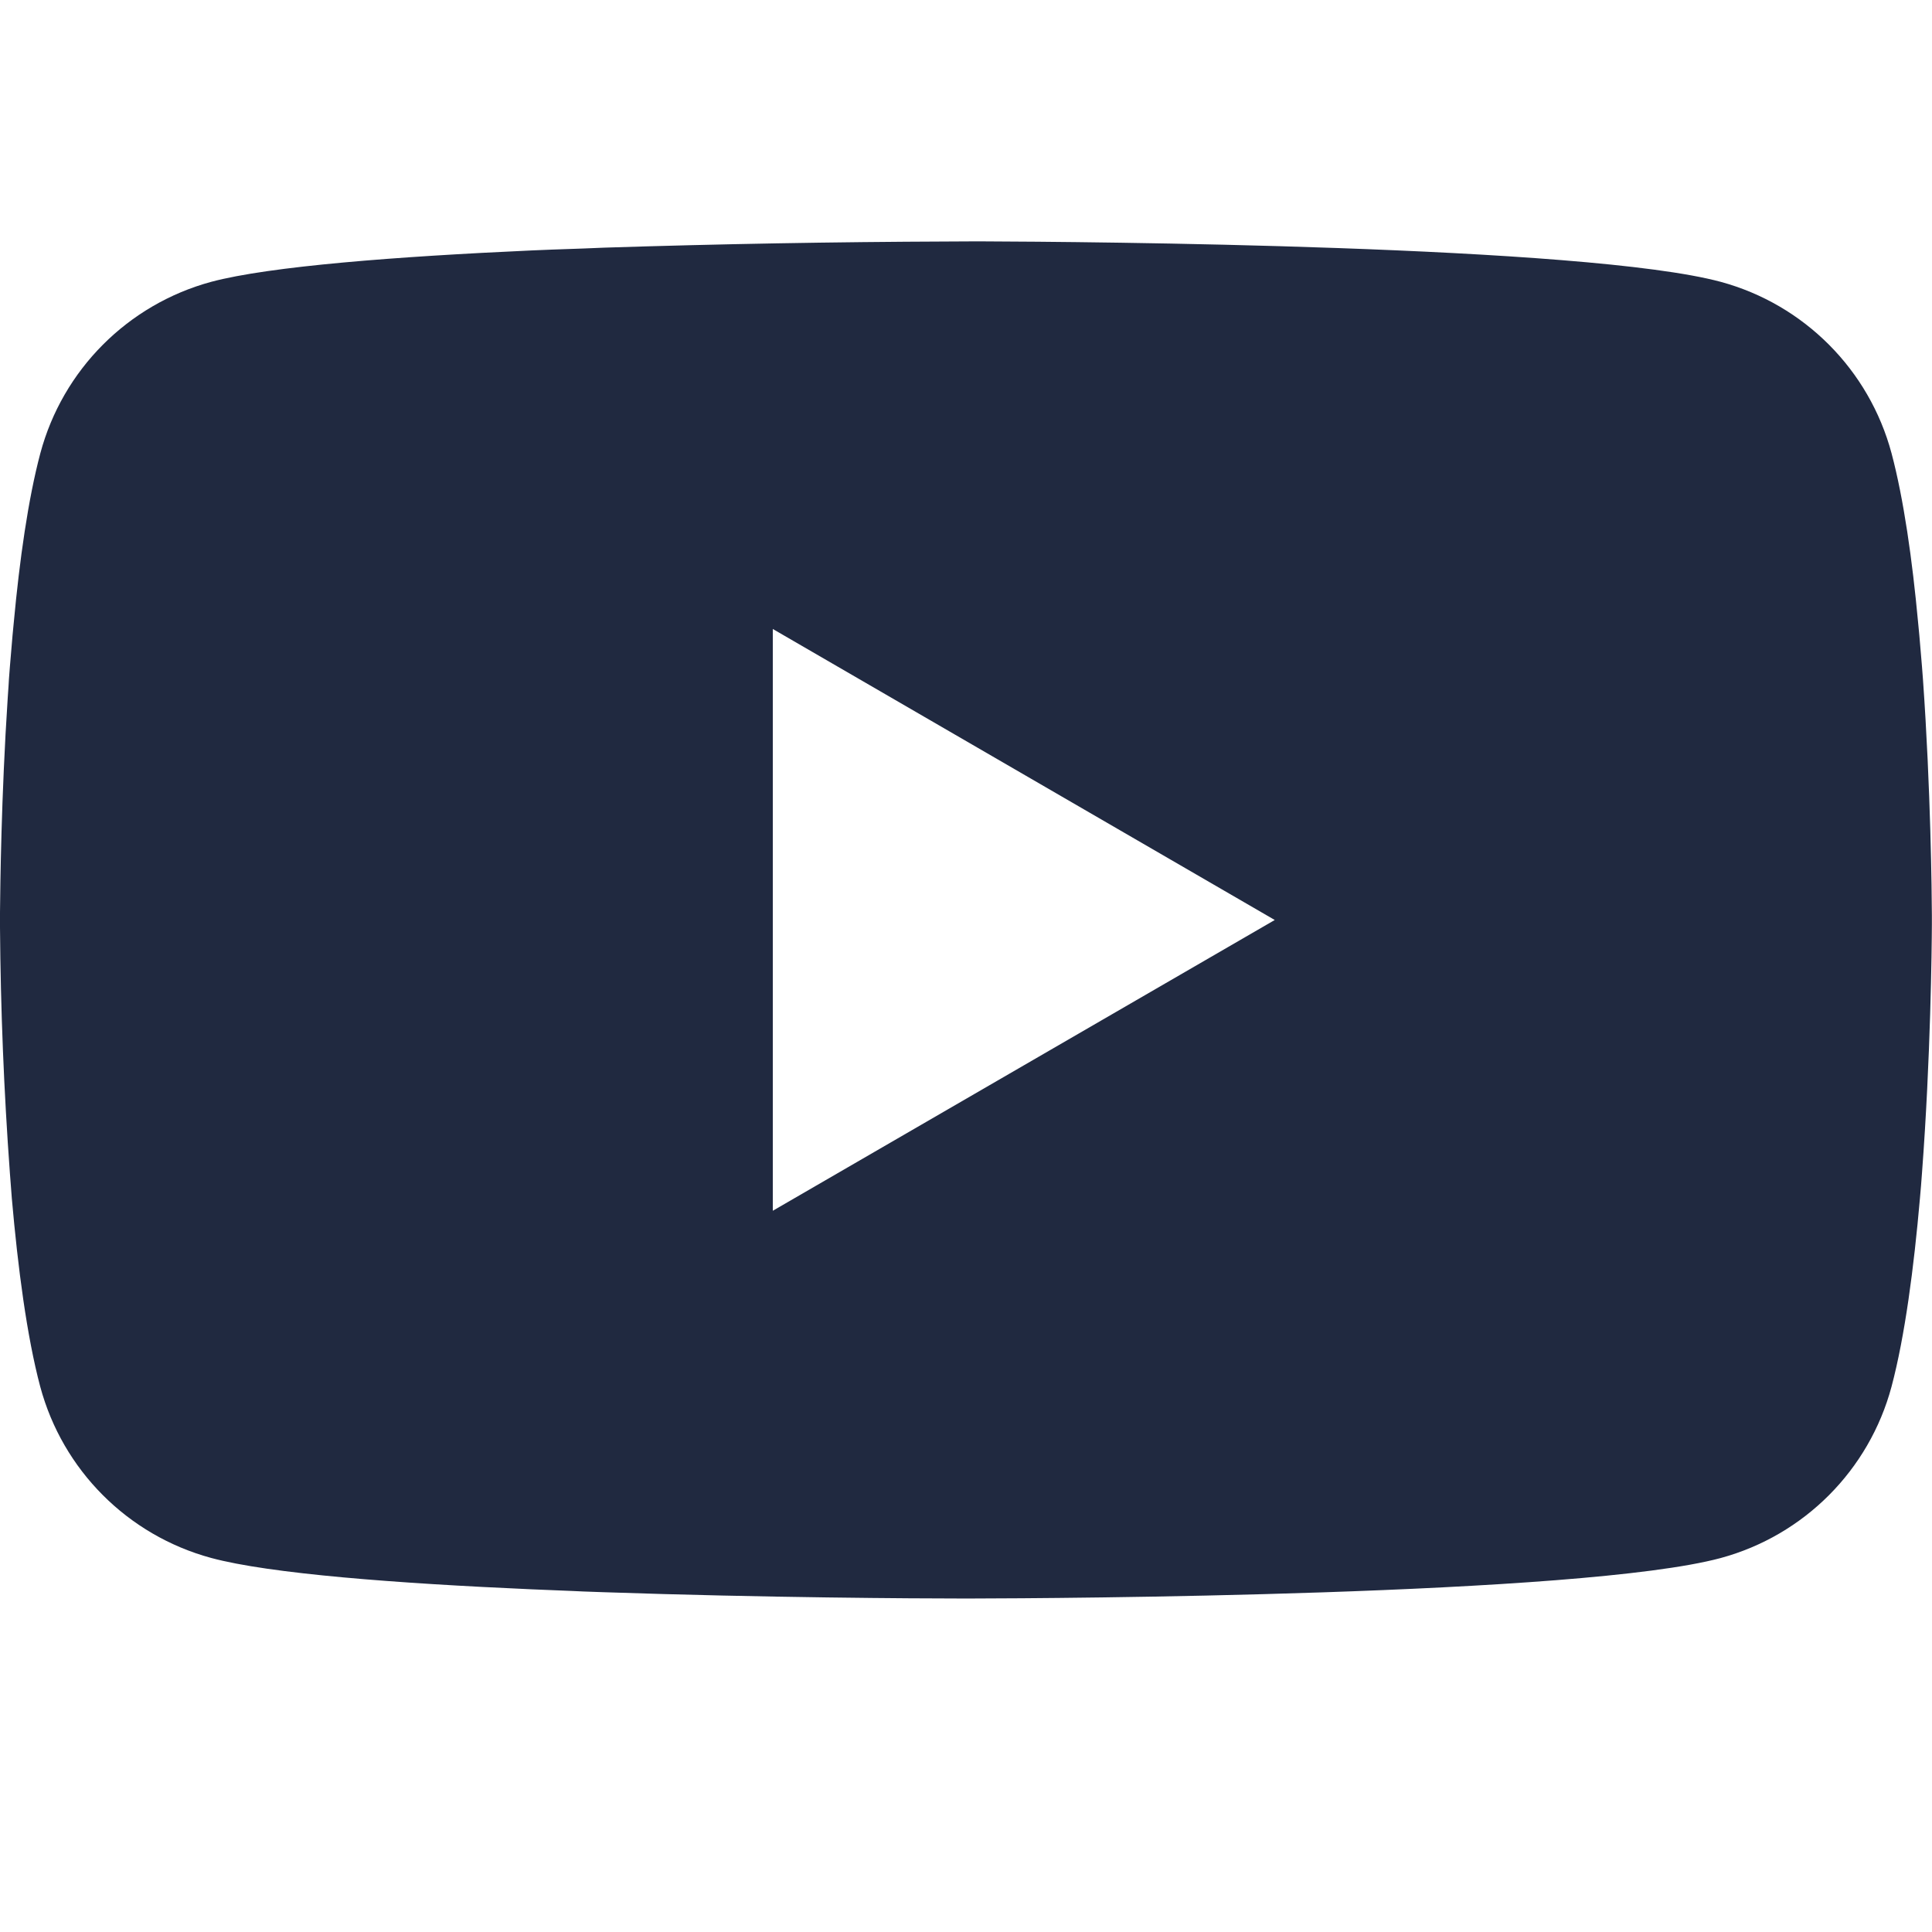
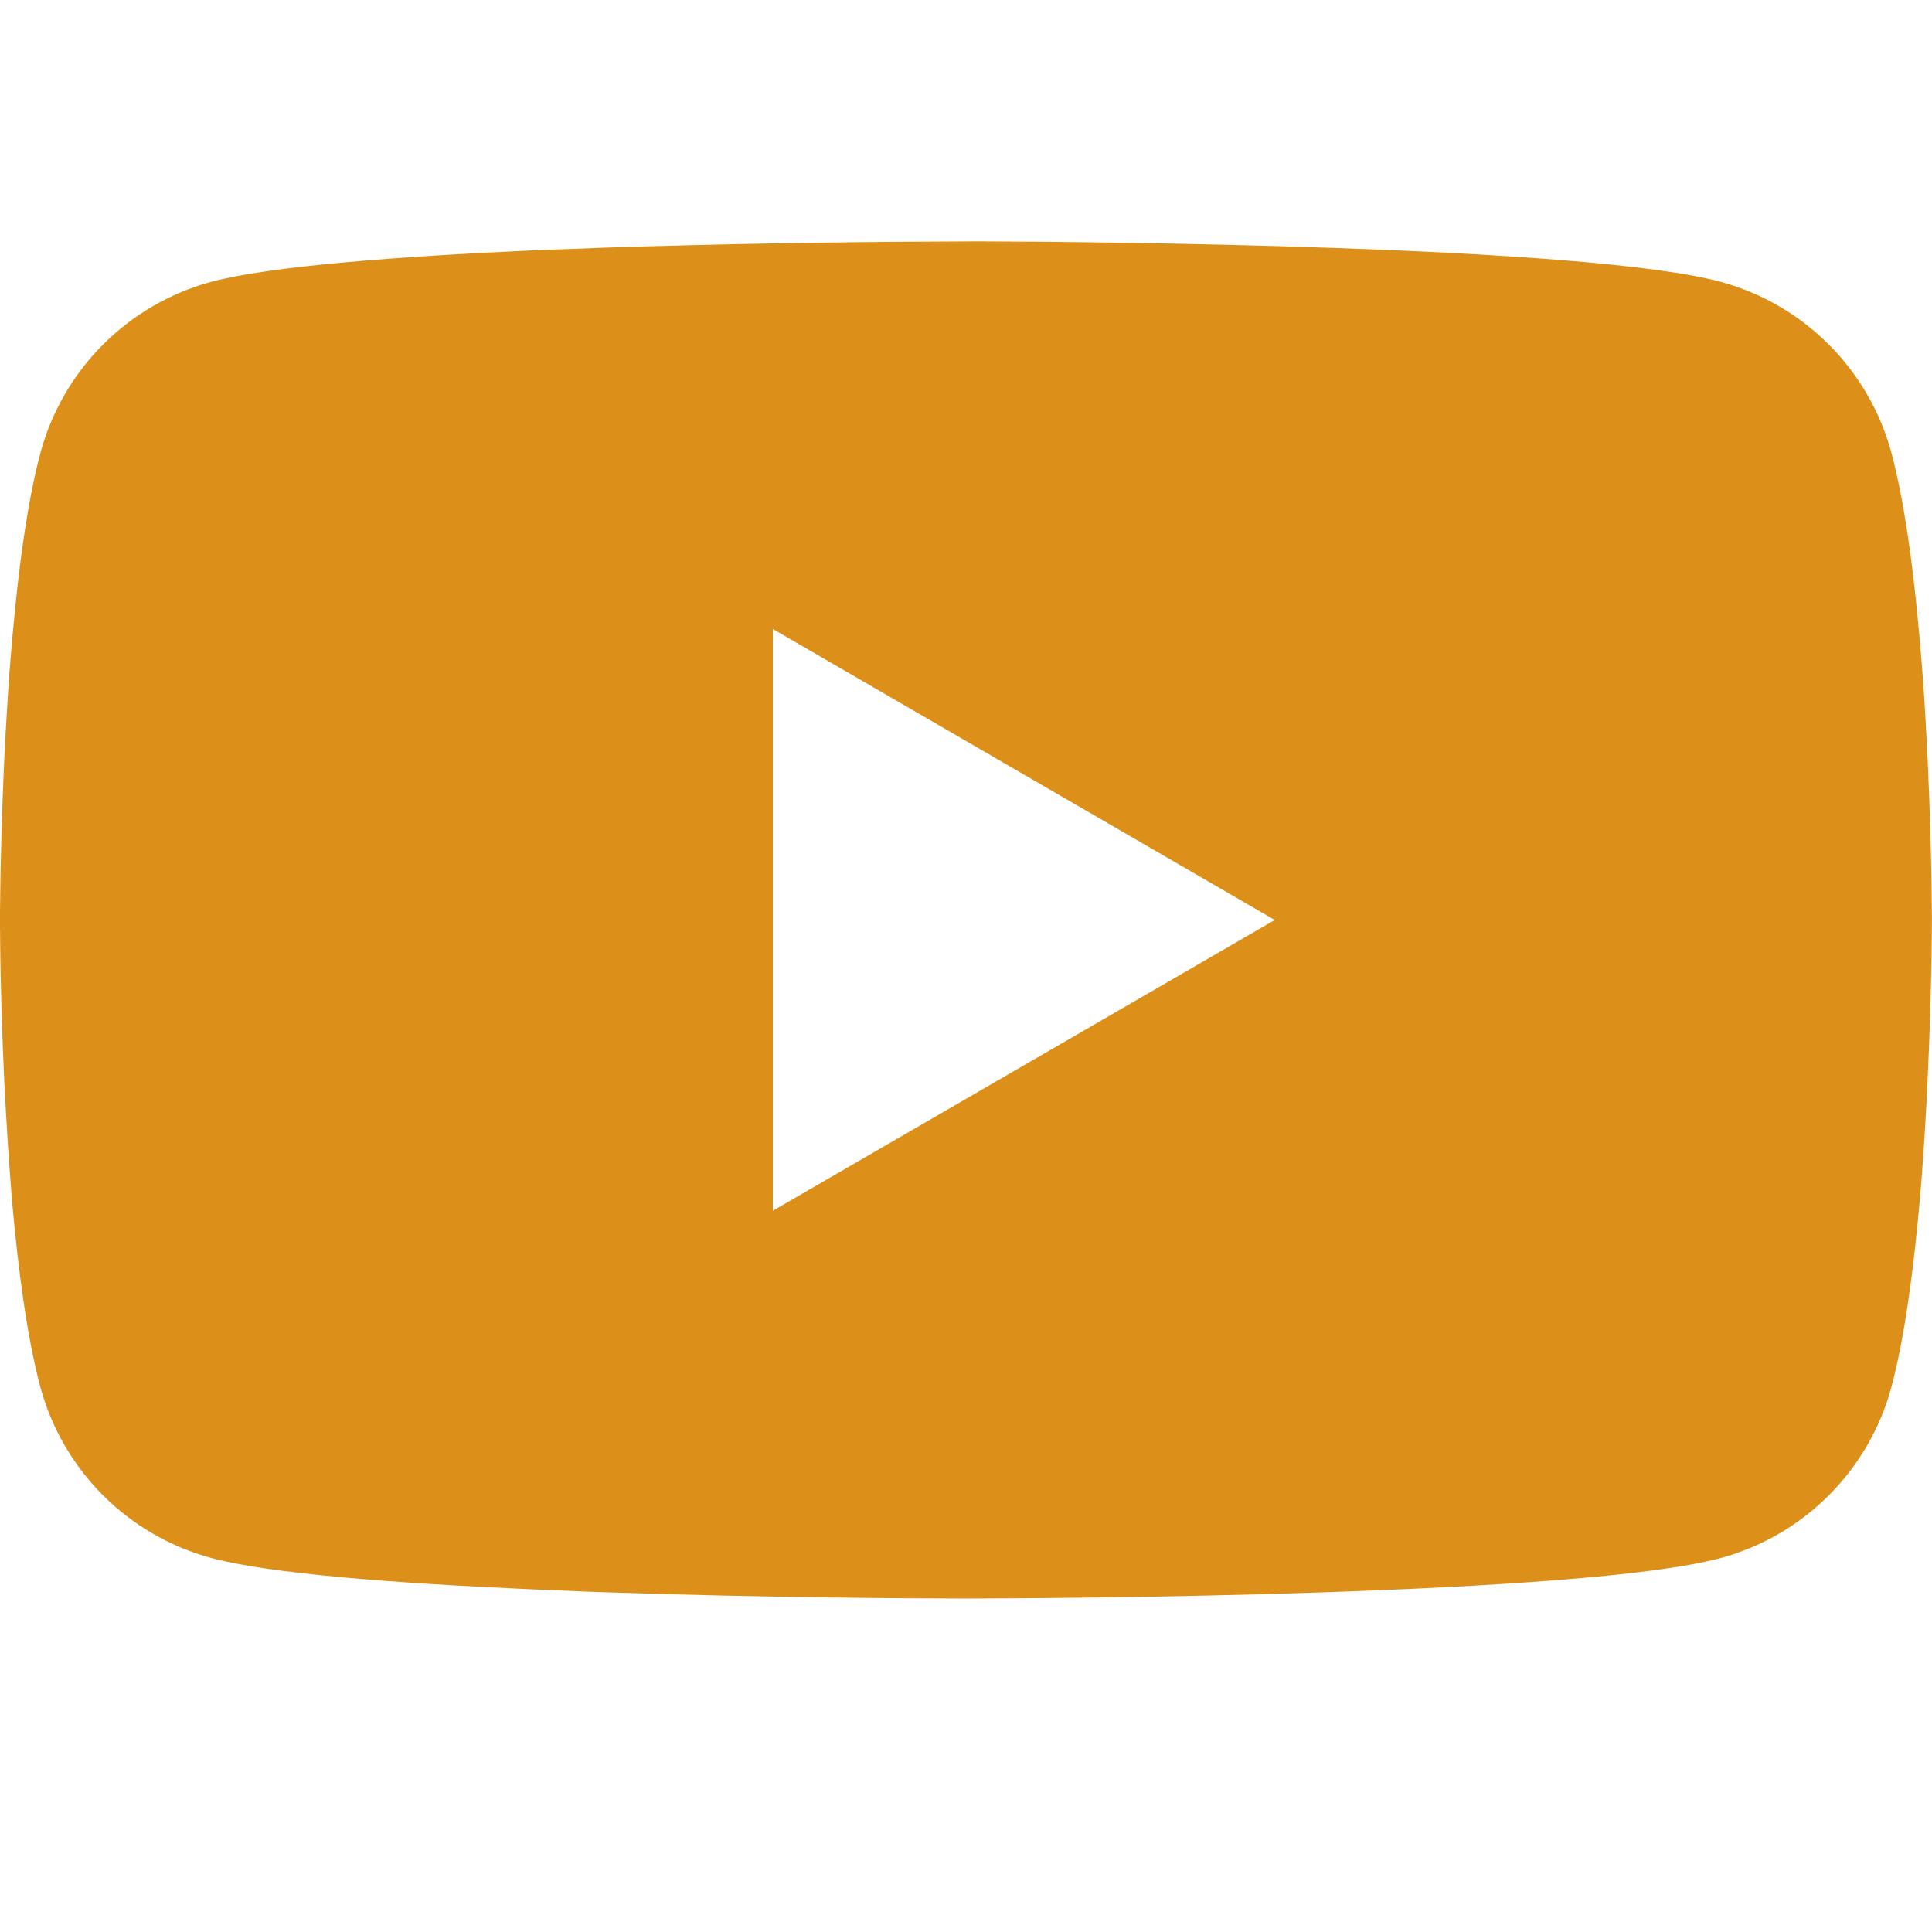
- <svg xmlns="http://www.w3.org/2000/svg" width="16" height="16" fill="#202940" class="bi bi-youtube" viewBox="0 0 16 16">
+ <svg xmlns="http://www.w3.org/2000/svg" width="16" height="16" fill="#DC901A" class="bi bi-youtube" viewBox="0 0 16 16">
  <path d="M8.051 1.999h.089c.822.003 4.987.033 6.11.335a2.01 2.01 0 0 1 1.415 1.42c.101.38.172.883.22 1.402l.01.104.022.26.008.104c.065.914.073 1.77.074 1.957v.075c-.001.194-.01 1.108-.082 2.06l-.008.105-.009.104c-.05.572-.124 1.14-.235 1.558a2.01 2.01 0 0 1-1.415 1.42c-1.16.312-5.569.334-6.18.335h-.142c-.309 0-1.587-.006-2.927-.052l-.17-.006-.087-.004-.171-.007-.171-.007c-1.11-.049-2.167-.128-2.654-.26a2.01 2.01 0 0 1-1.415-1.419c-.111-.417-.185-.986-.235-1.558L.09 9.82l-.008-.104A31 31 0 0 1 0 7.68v-.123c.002-.215.01-.958.064-1.778l.007-.103.003-.052.008-.104.022-.26.01-.104c.048-.519.119-1.023.22-1.402a2.01 2.01 0 0 1 1.415-1.42c.487-.13 1.544-.21 2.654-.26l.17-.007.172-.006.086-.003.171-.007A100 100 0 0 1 7.858 2zM6.4 5.209v4.818l4.157-2.408z" />
</svg>
